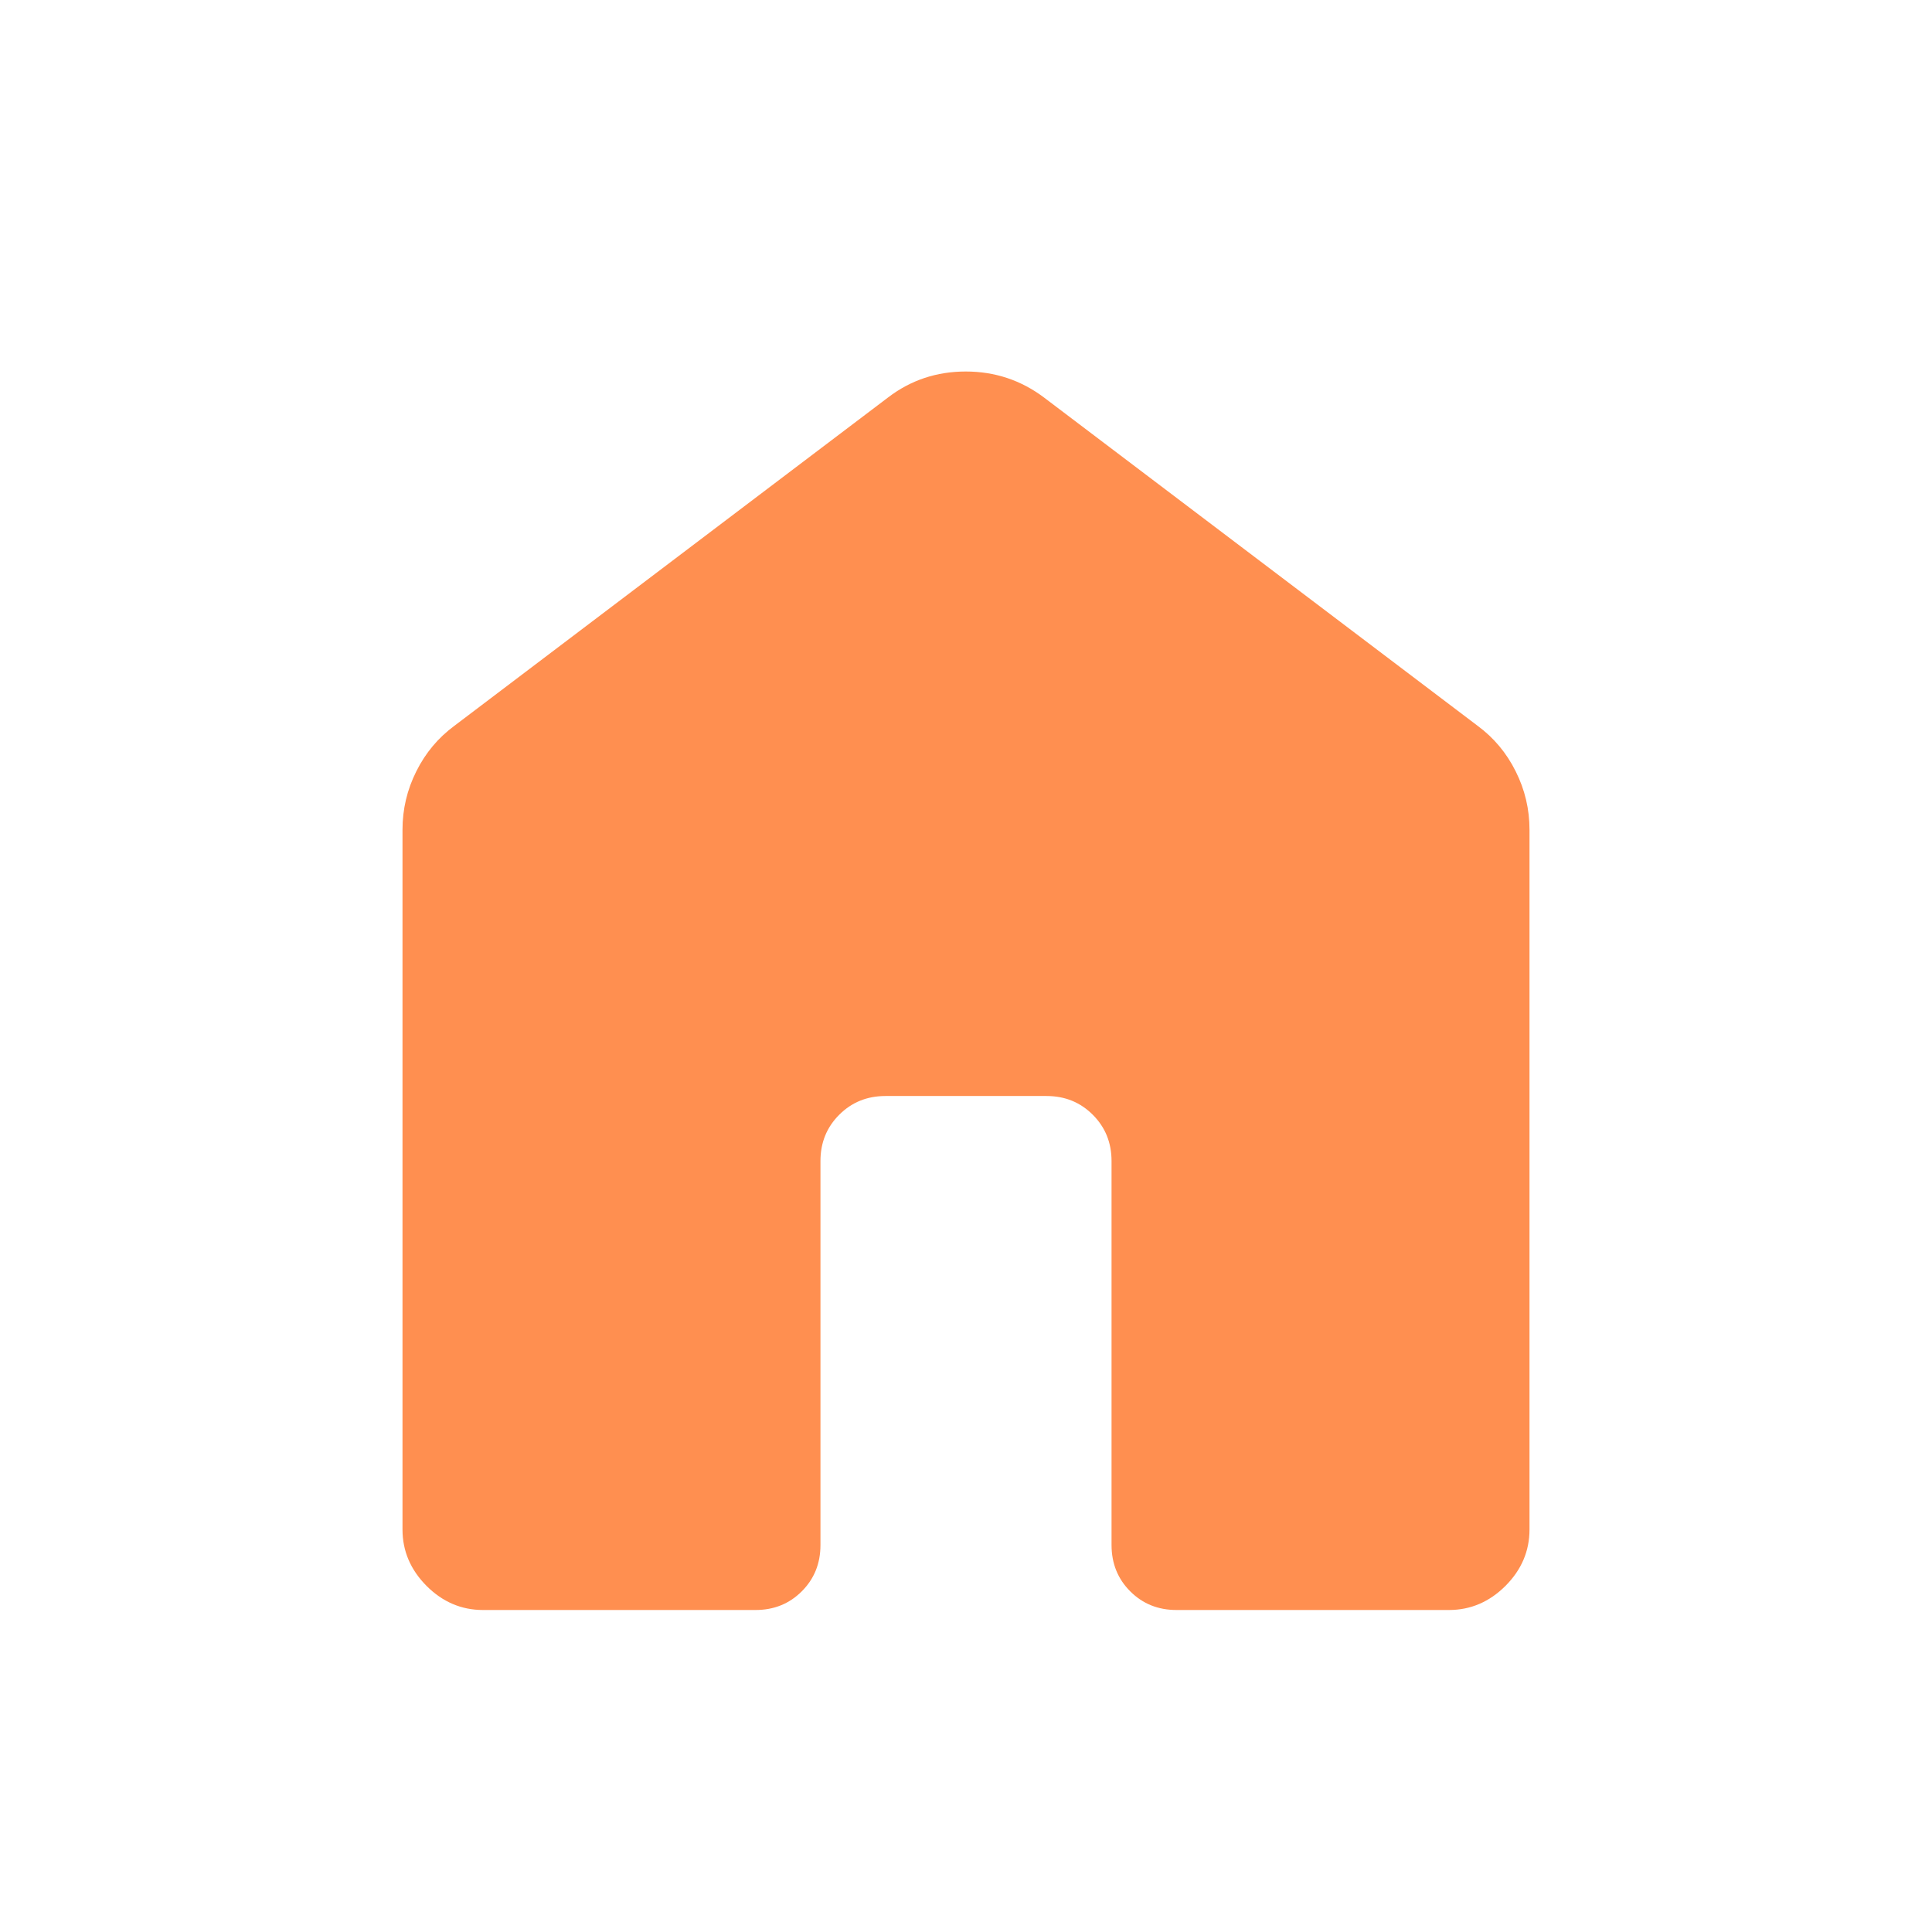
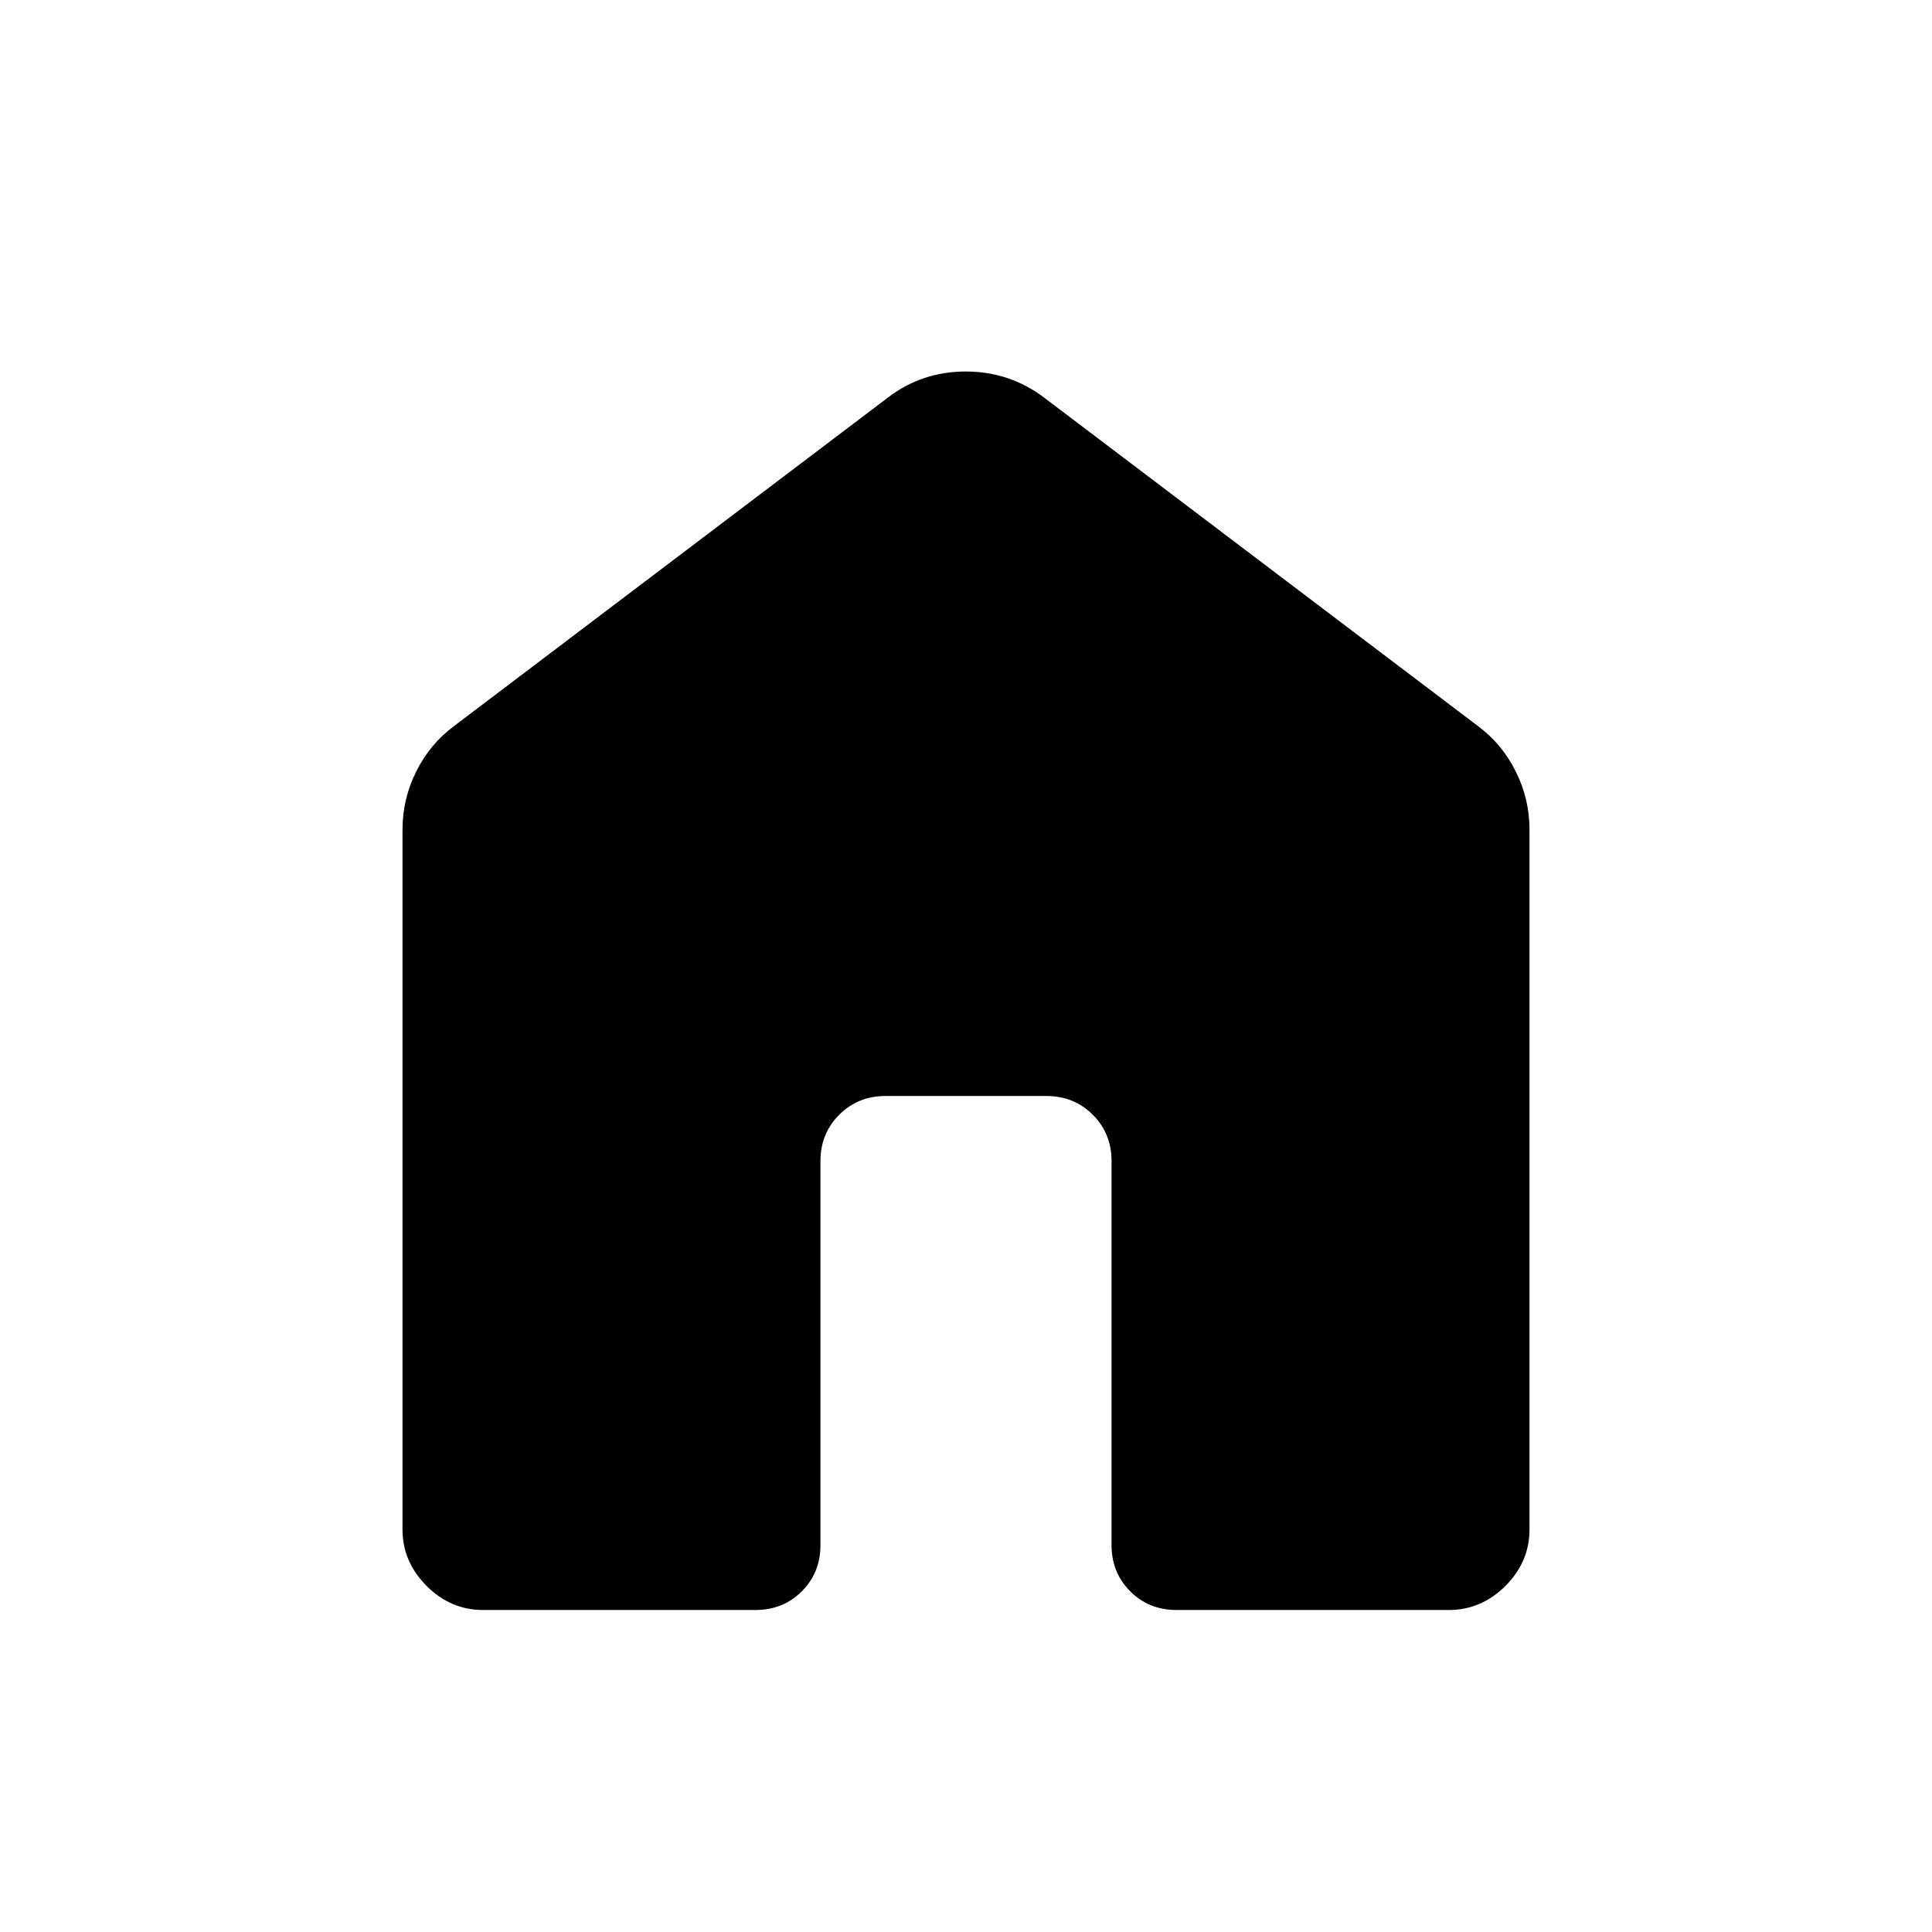
<svg xmlns="http://www.w3.org/2000/svg" width="24" height="24" viewBox="0 0 24 24" fill="none">
-   <path d="M5 19V10.308C5 10.052 5.057 9.81 5.172 9.581C5.286 9.352 5.444 9.164 5.646 9.015L11.031 4.938C11.312 4.723 11.634 4.615 11.997 4.615C12.359 4.615 12.683 4.723 12.969 4.938L18.354 9.015C18.556 9.164 18.714 9.352 18.828 9.581C18.943 9.81 19 10.052 19 10.308V19C19 19.268 18.9 19.502 18.701 19.701C18.501 19.9 18.267 20 18 20H14.615C14.386 20 14.195 19.923 14.04 19.768C13.885 19.613 13.808 19.421 13.808 19.192V14.423C13.808 14.194 13.73 14.003 13.575 13.848C13.42 13.693 13.229 13.615 13 13.615H11C10.771 13.615 10.58 13.693 10.425 13.848C10.27 14.003 10.192 14.194 10.192 14.423V19.193C10.192 19.422 10.115 19.613 9.96 19.768C9.805 19.923 9.614 20 9.385 20H6C5.732 20 5.498 19.9 5.299 19.701C5.1 19.501 5 19.267 5 19Z" fill="#FF8F50" />
+   <path d="M5 19V10.308C5 10.052 5.057 9.81 5.172 9.581C5.286 9.352 5.444 9.164 5.646 9.015L11.031 4.938C11.312 4.723 11.634 4.615 11.997 4.615C12.359 4.615 12.683 4.723 12.969 4.938L18.354 9.015C18.556 9.164 18.714 9.352 18.828 9.581C18.943 9.81 19 10.052 19 10.308V19C19 19.268 18.9 19.502 18.701 19.701C18.501 19.9 18.267 20 18 20H14.615C14.386 20 14.195 19.923 14.04 19.768C13.885 19.613 13.808 19.421 13.808 19.192V14.423C13.808 14.194 13.73 14.003 13.575 13.848C13.42 13.693 13.229 13.615 13 13.615H11C10.771 13.615 10.58 13.693 10.425 13.848C10.27 14.003 10.192 14.194 10.192 14.423V19.193C10.192 19.422 10.115 19.613 9.96 19.768C9.805 19.923 9.614 20 9.385 20H6C5.732 20 5.498 19.9 5.299 19.701C5.1 19.501 5 19.267 5 19Z" fill="currentColor" />
</svg>
